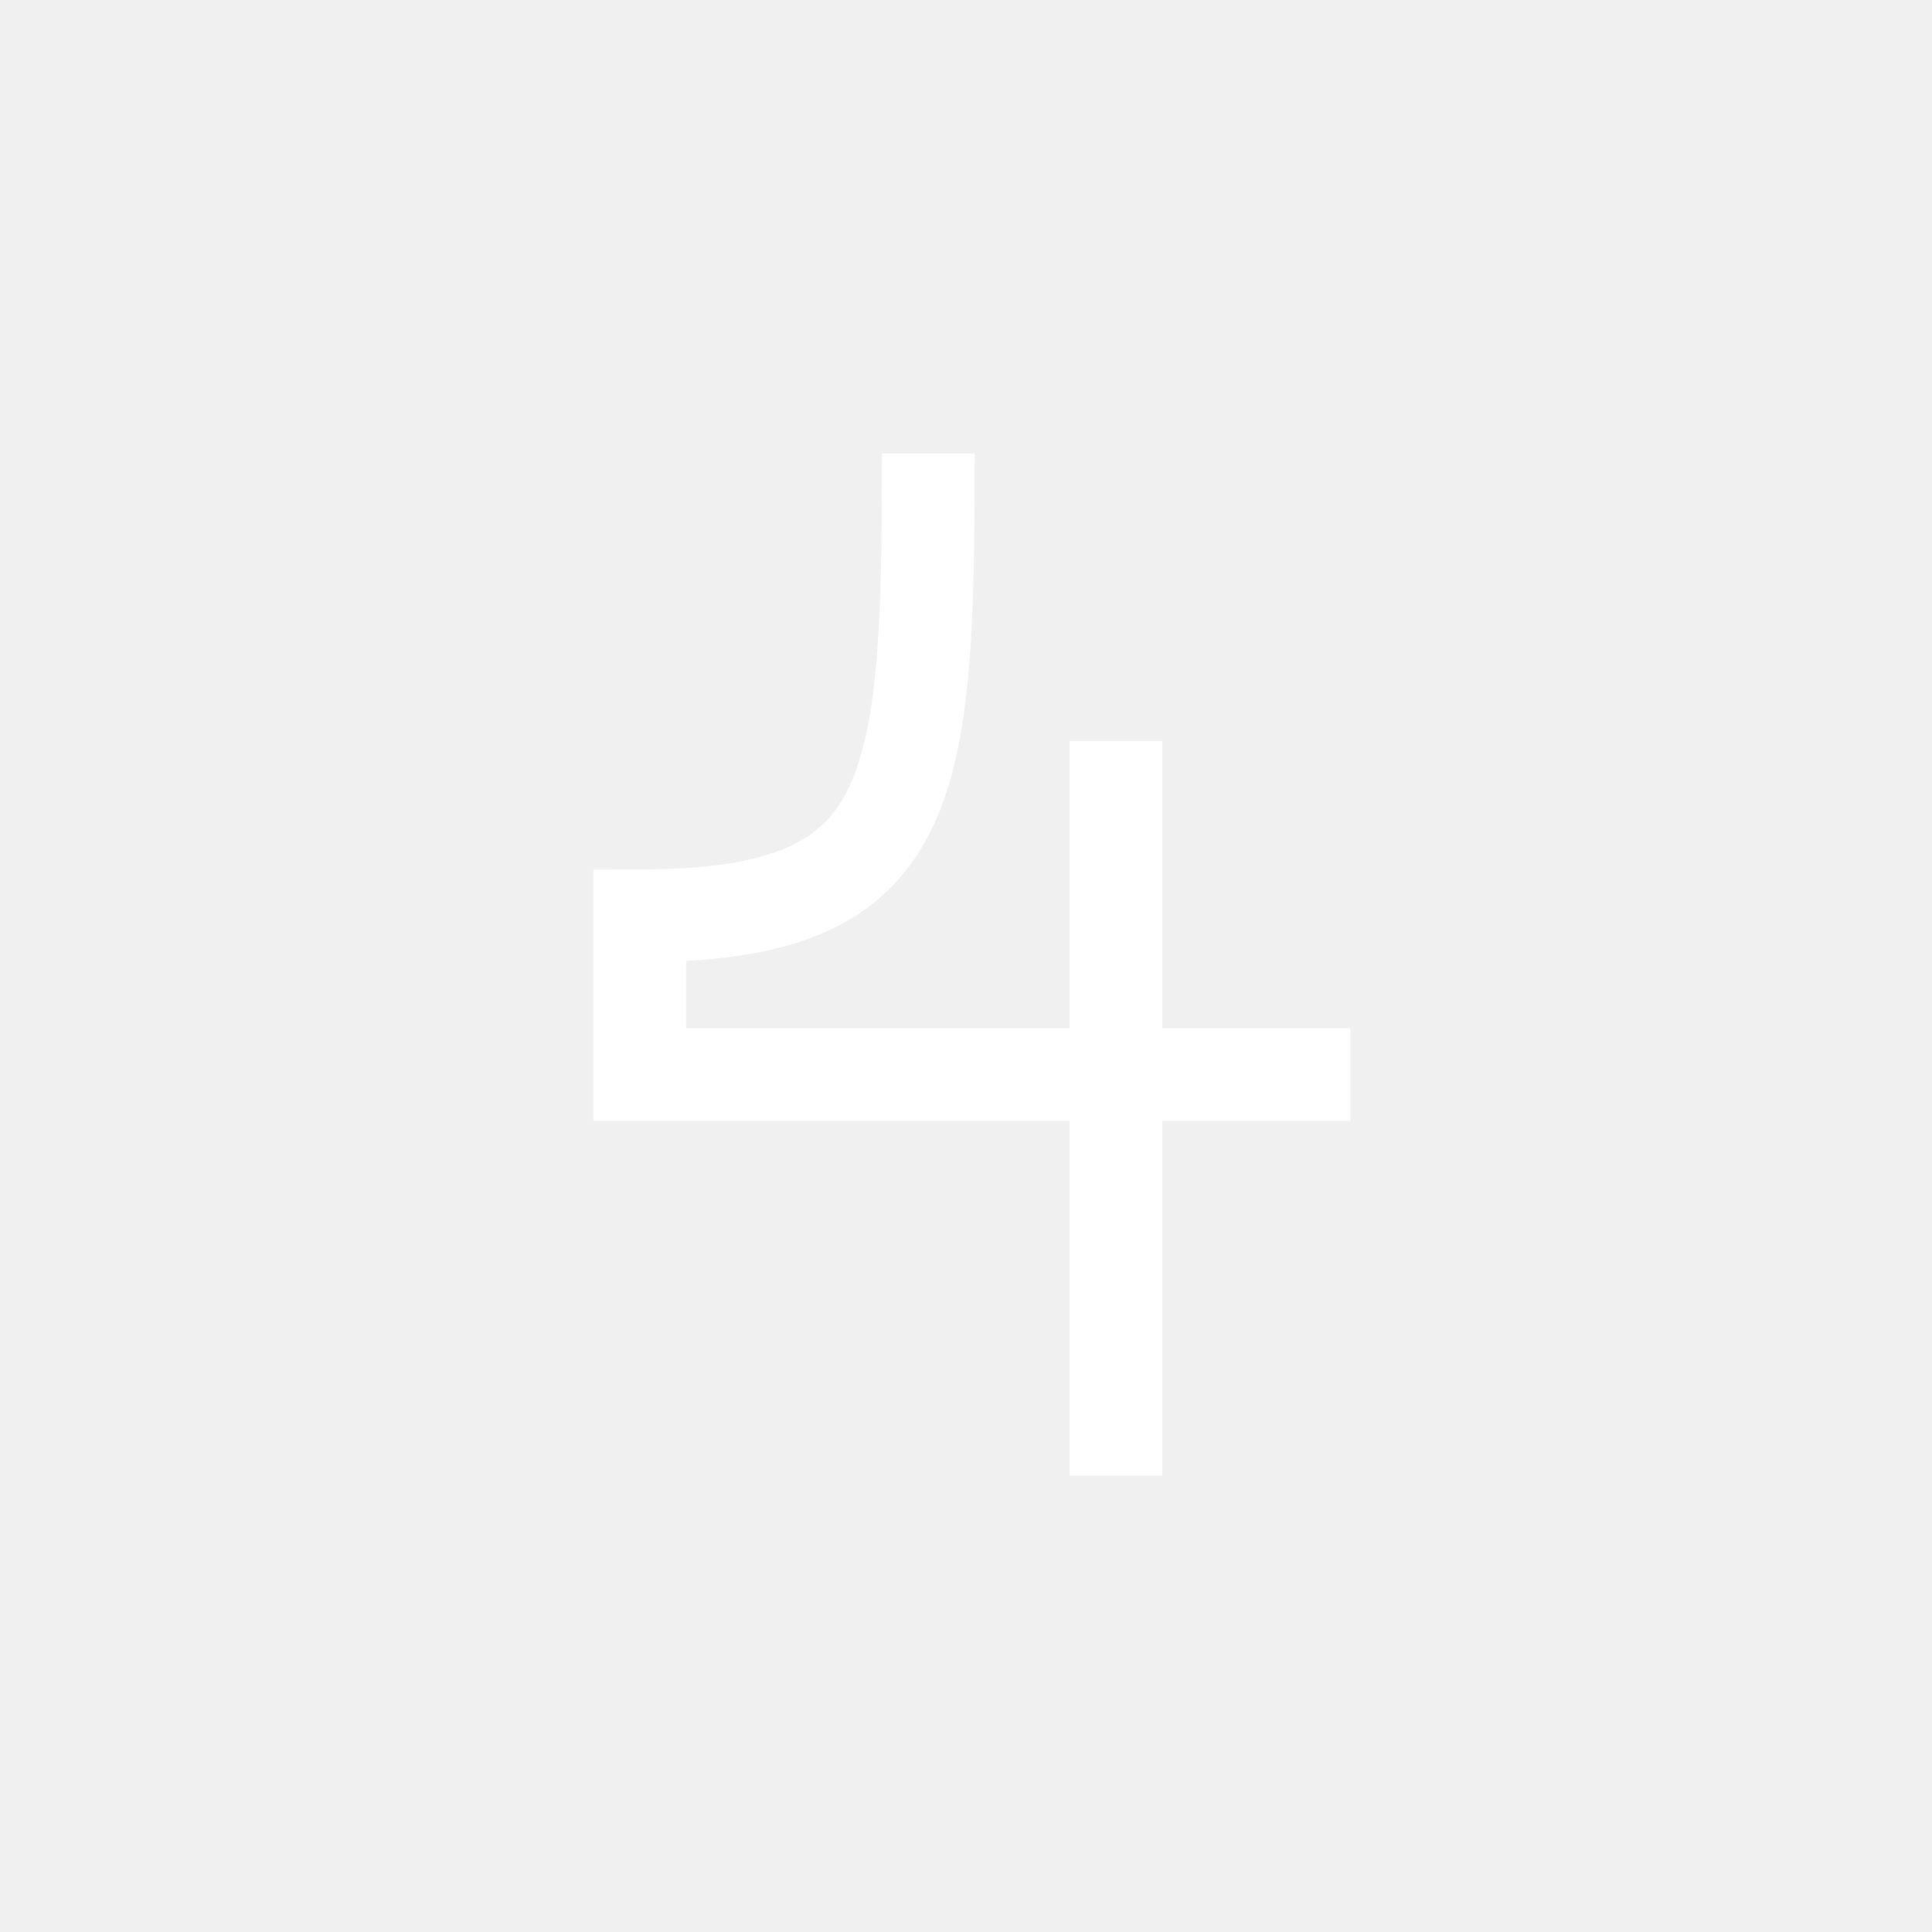
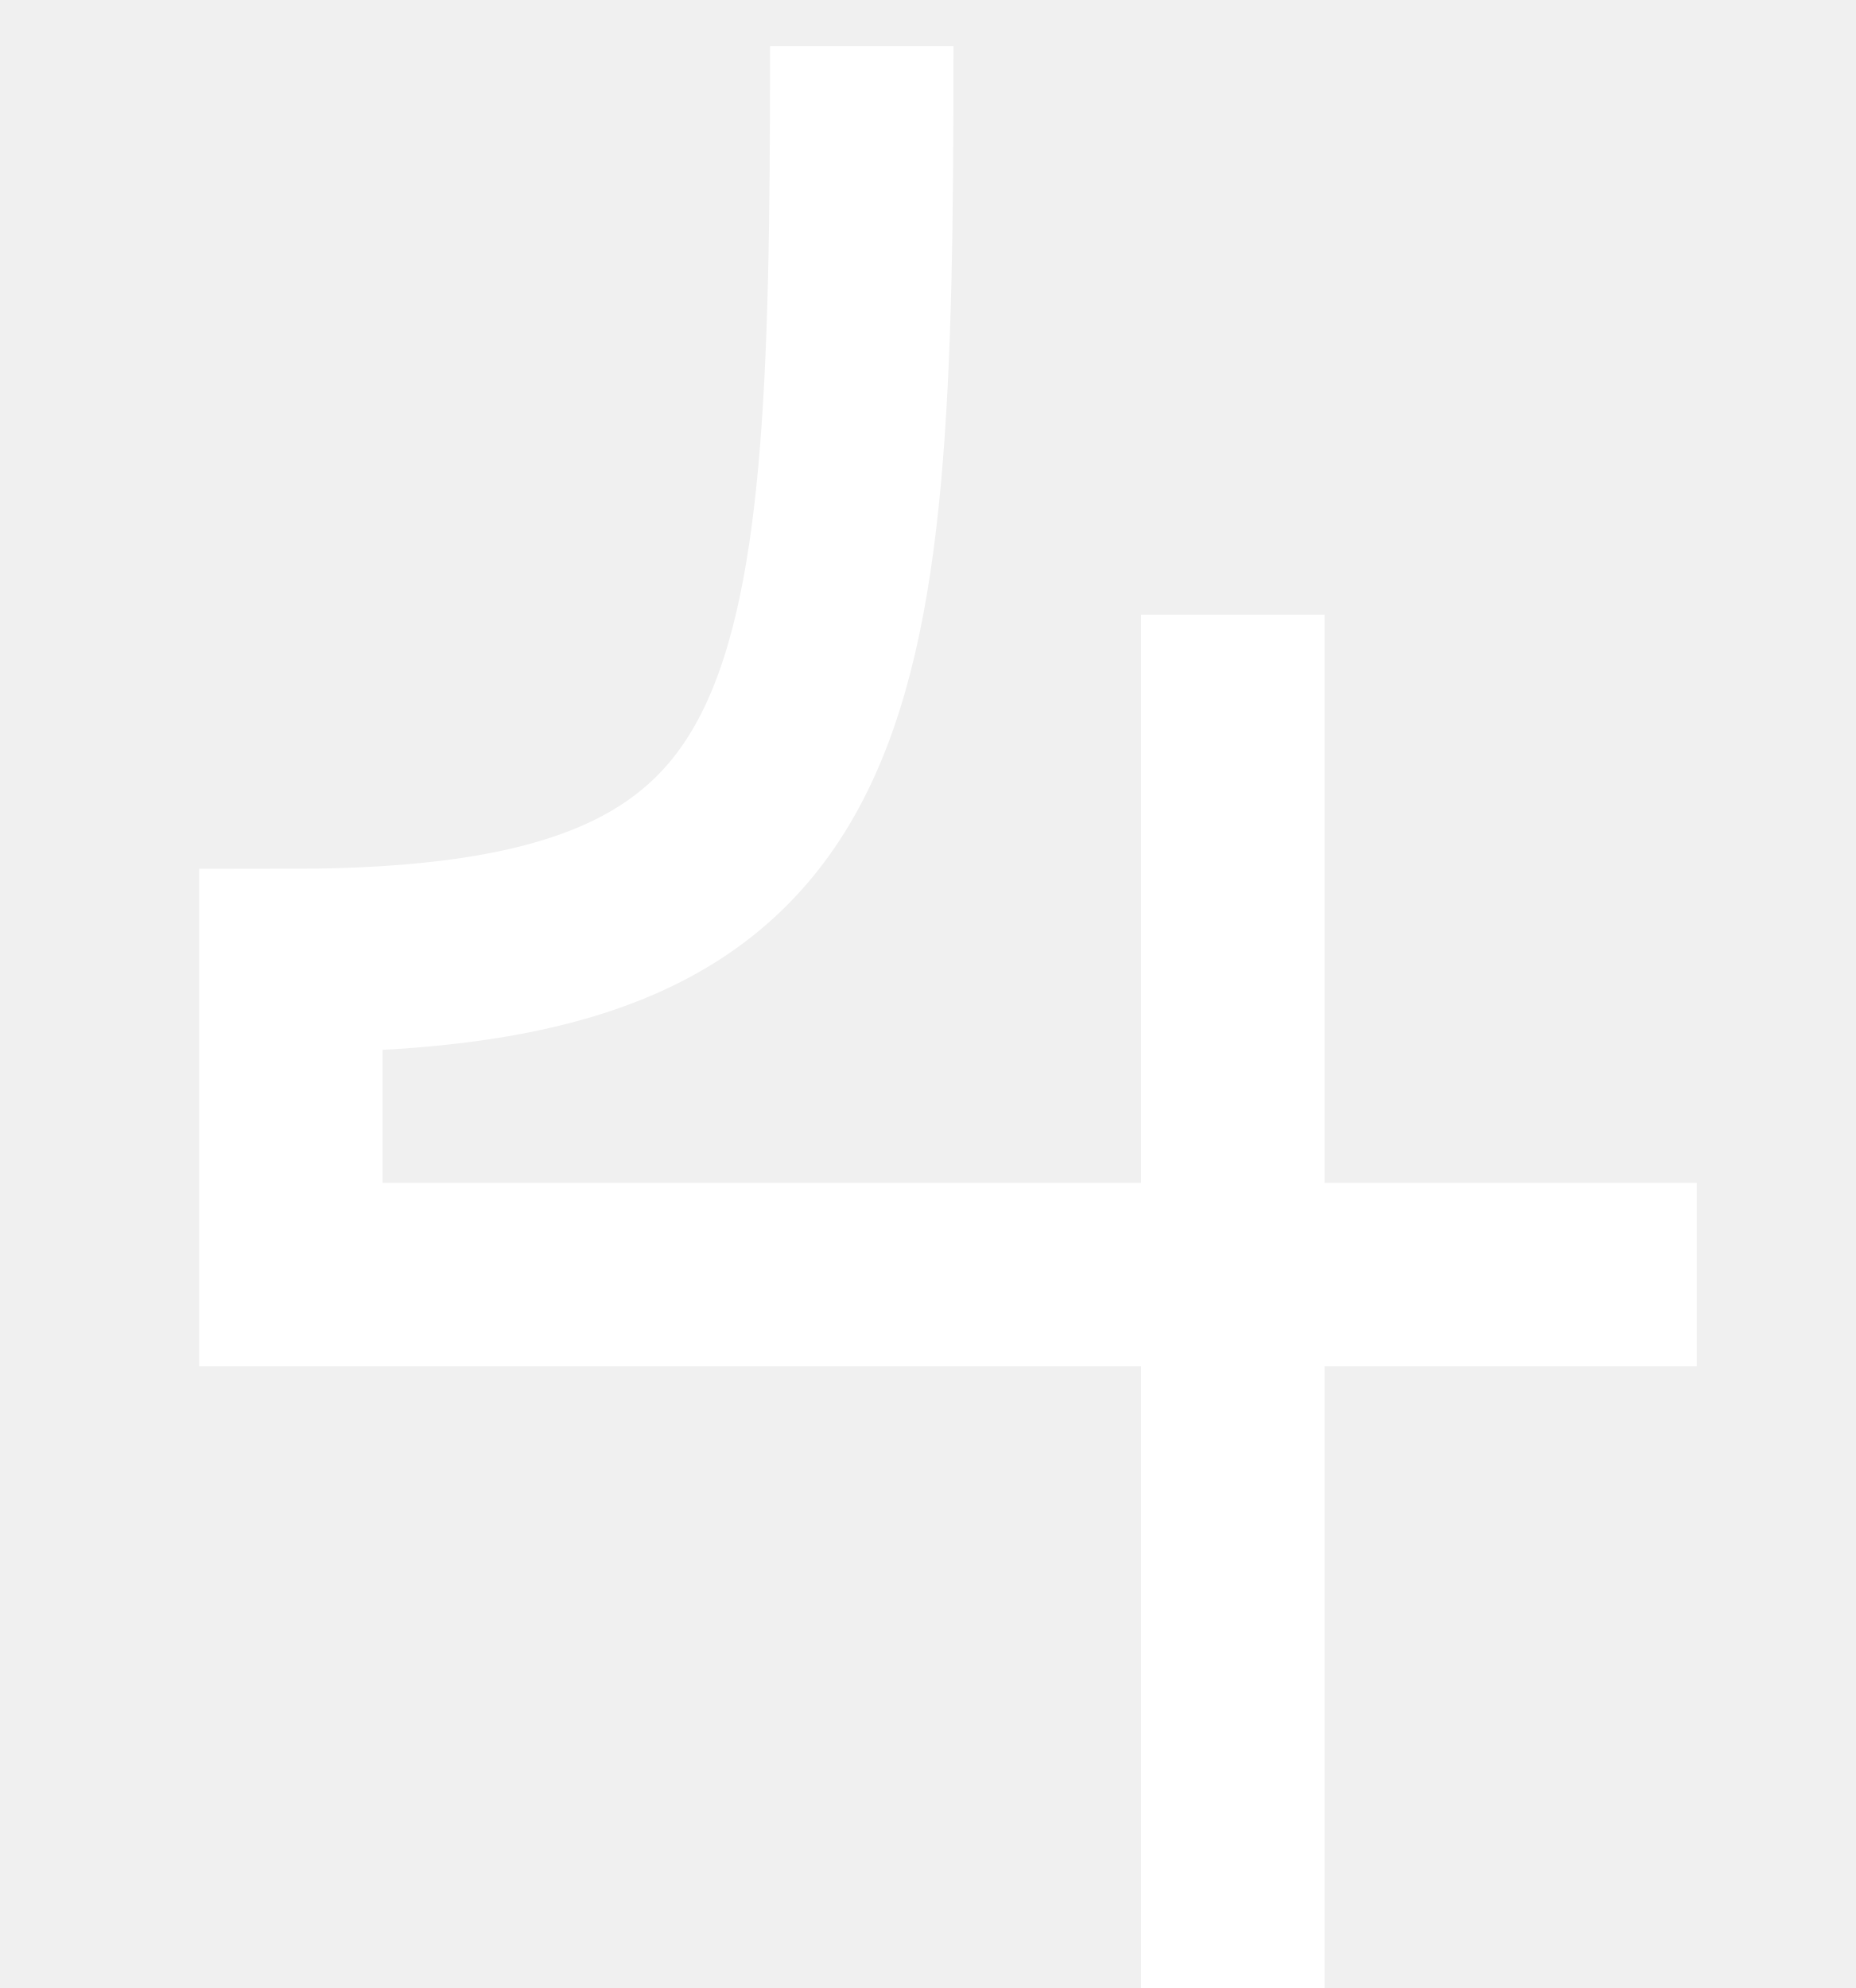
- <svg xmlns="http://www.w3.org/2000/svg" version="1.1" x="0px" y="0px" viewBox="0 0 1000 1000" style="enable-background:new 0 0 1000 1000;" xml:space="preserve">
+ <svg xmlns="http://www.w3.org/2000/svg" version="1.1" x="0px" y="0px" width="210" height="225" viewBox="255 240 485.52 485.52" style="enable-background:new 0 0 1000 1000;" xml:space="preserve">
  <style type="text/css">
	.st0{display:none;}
	.st1{display:inline;fill:url(#SVGID_1_);}
	.st2{display:inline;fill:none;stroke:#FFFFFF;stroke-width:48;stroke-miterlimit:10;}
	.st3{fill:none;stroke:#FFFFFF;stroke-width:48;stroke-miterlimit:10;}
</style>
  <g id="Layer_2" class="st0">
    <radialGradient id="SVGID_1_" cx="500.062" cy="500.434" r="895.056" gradientTransform="matrix(0.8052 0 0 0.4533 97.3736 273.1489)" gradientUnits="userSpaceOnUse">
      <stop offset="0" style="stop-color:#3EB1DD" />
      <stop offset="0.774" style="stop-color:#3D8BDD" />
    </radialGradient>
    <rect x="0" class="st1" width="1000" height="1000" />
  </g>
  <g id="Layer_14" class="st0">
    <polyline class="st2" points="292.06,254.43 408.06,254.43 408.06,756.43  " />
    <path class="st2" d="M513.58,448.27c0-217.06,263.44-243.67,263.42-11.34c-0.02,216.15-277.21-20.07-277.21,205.93v89.68H773.9   v-79.49" />
  </g>
  <g id="Layer_3" class="st0">
    <polyline class="st2" points="292.06,254.43 408.06,254.43 408.06,756.43  " />
    <polyline class="st2" points="507,254 623,254 623,756  " />
  </g>
  <g id="Layer_1" class="st0">
    <polyline class="st2" points="136.06,253.43 252.06,253.43 252.06,755.43  " />
    <circle class="st2" cx="611.09" cy="492.34" r="212.76" />
  </g>
  <g id="Layer_13" class="st0">
    <circle class="st2" cx="498.96" cy="453.51" r="158.53" />
    <path class="st2" d="M682.33,453.51c0,254.58-28.43,289.8-198.39,282.41" />
  </g>
  <g id="Layer_12" class="st0">
    <circle class="st2" cx="500.44" cy="606.06" r="129.56" />
    <circle class="st2" cx="498.25" cy="369.36" r="89.15" />
  </g>
  <g id="Layer_11" class="st0">
    <path class="st2" d="M305.12,348.22V261h390.47v127.96c-329.35,0-373.49,44.67-373.49,350.43h101.86" />
  </g>
  <g id="Layer_5" class="st0">
    <circle class="st2" cx="494.26" cy="546.28" r="158.53" />
    <path class="st2" d="M310.89,546.28c0-254.58,28.43-289.8,198.39-282.41" />
  </g>
  <g id="Layer_6" class="st0">
    <path class="st2" d="M544.29,261.99c0,0-105,0.26-153,0.26v121.71c398.05-1.4,422,379.03-0.58,351.81l-0.42-72.77" />
  </g>
  <g id="Layer_10">
    <line class="st3" x1="577.59" y1="383.5" x2="577.59" y2="763.78" />
    <path class="st3" d="M480.5,234.75C480.5,412,474.52,474,331.11,474v82.18H699" />
  </g>
  <g id="Layer_7" class="st0">
    <path class="st2" d="M323.49,295.99h72.8c81.85,0,148.2,66.35,148.2,148.2v55.9" />
    <path class="st2" d="M352.89,496.59h227.5c63.9,0,115.7,51.8,115.7,115.7s-51.8,115.7-115.7,115.7h-208" />
  </g>
  <g id="Layer_8" class="st0">
    <path class="st2" d="M393.58,441.7c0-217.06,263.44-243.67,263.42-11.34c-0.02,216.15-277.21-20.07-277.21,205.93v89.68H653.9   v-79.49" />
  </g>
  <g id="Layer_9" class="st0">
    <polyline class="st2" points="408,254 524,254 524,756  " />
  </g>
  <g id="Layer_4" class="st0">
    <circle class="st2" cx="496.76" cy="496.86" r="212.76" />
  </g>
</svg>
